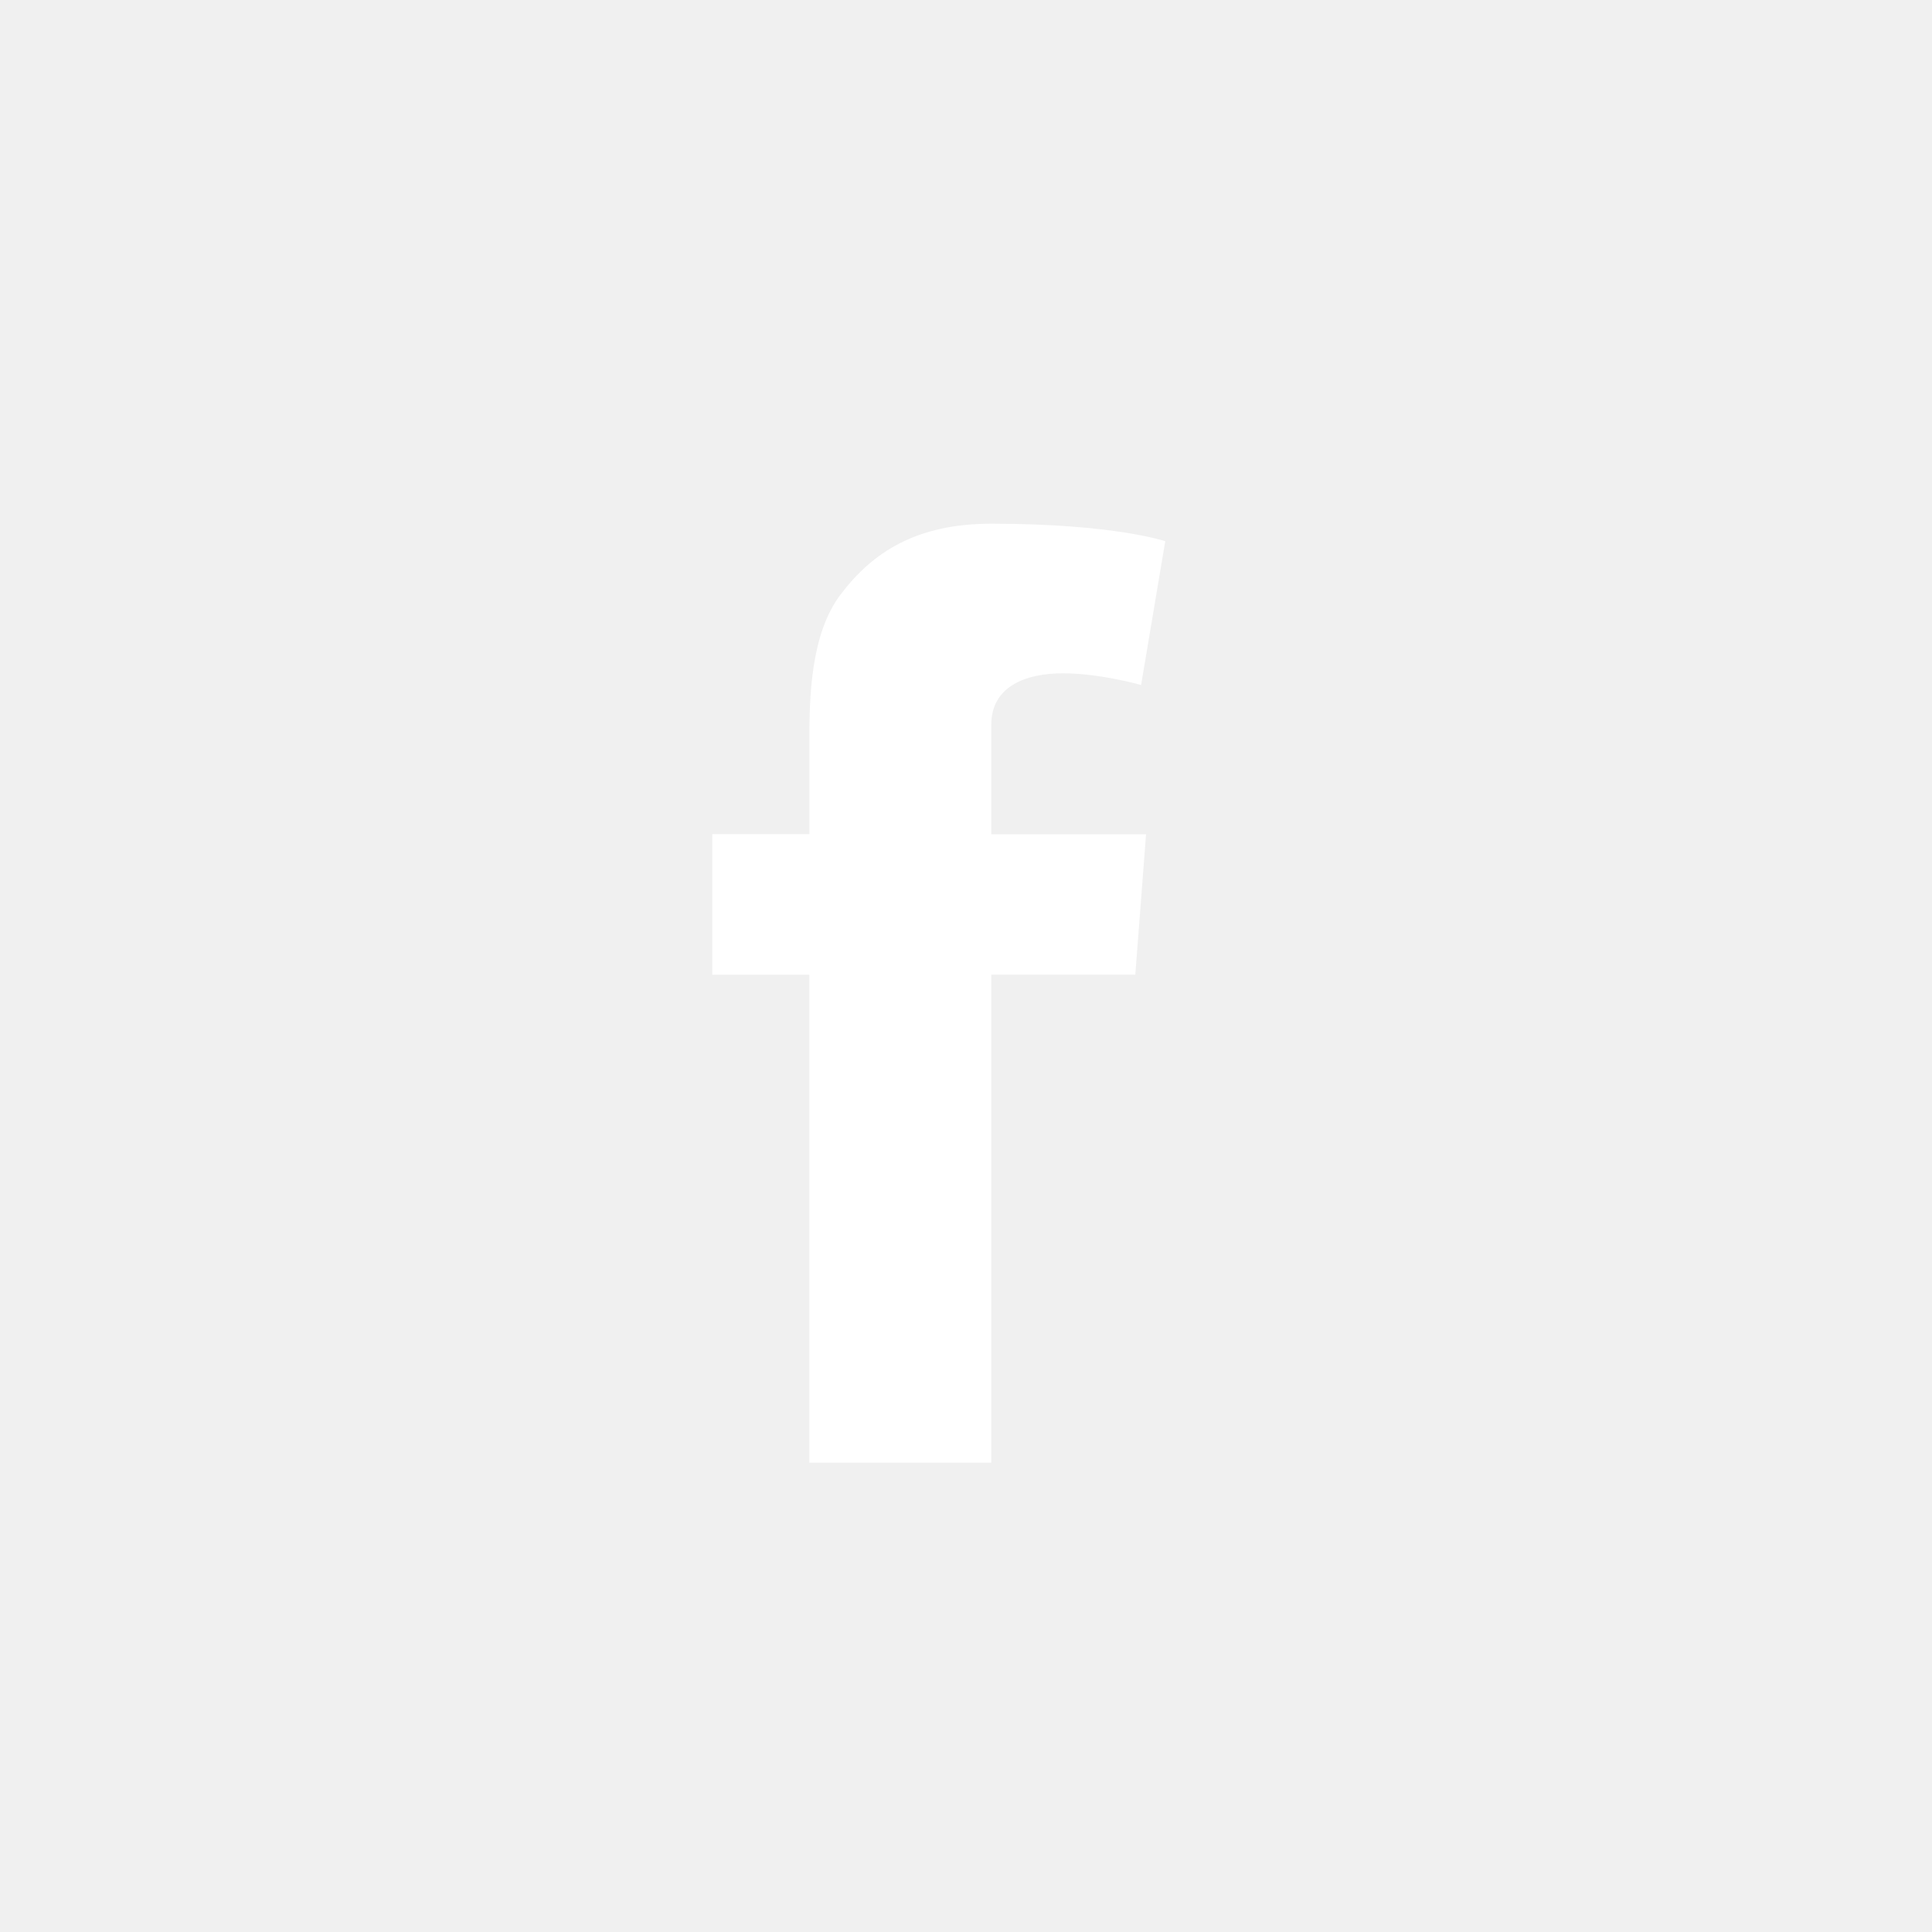
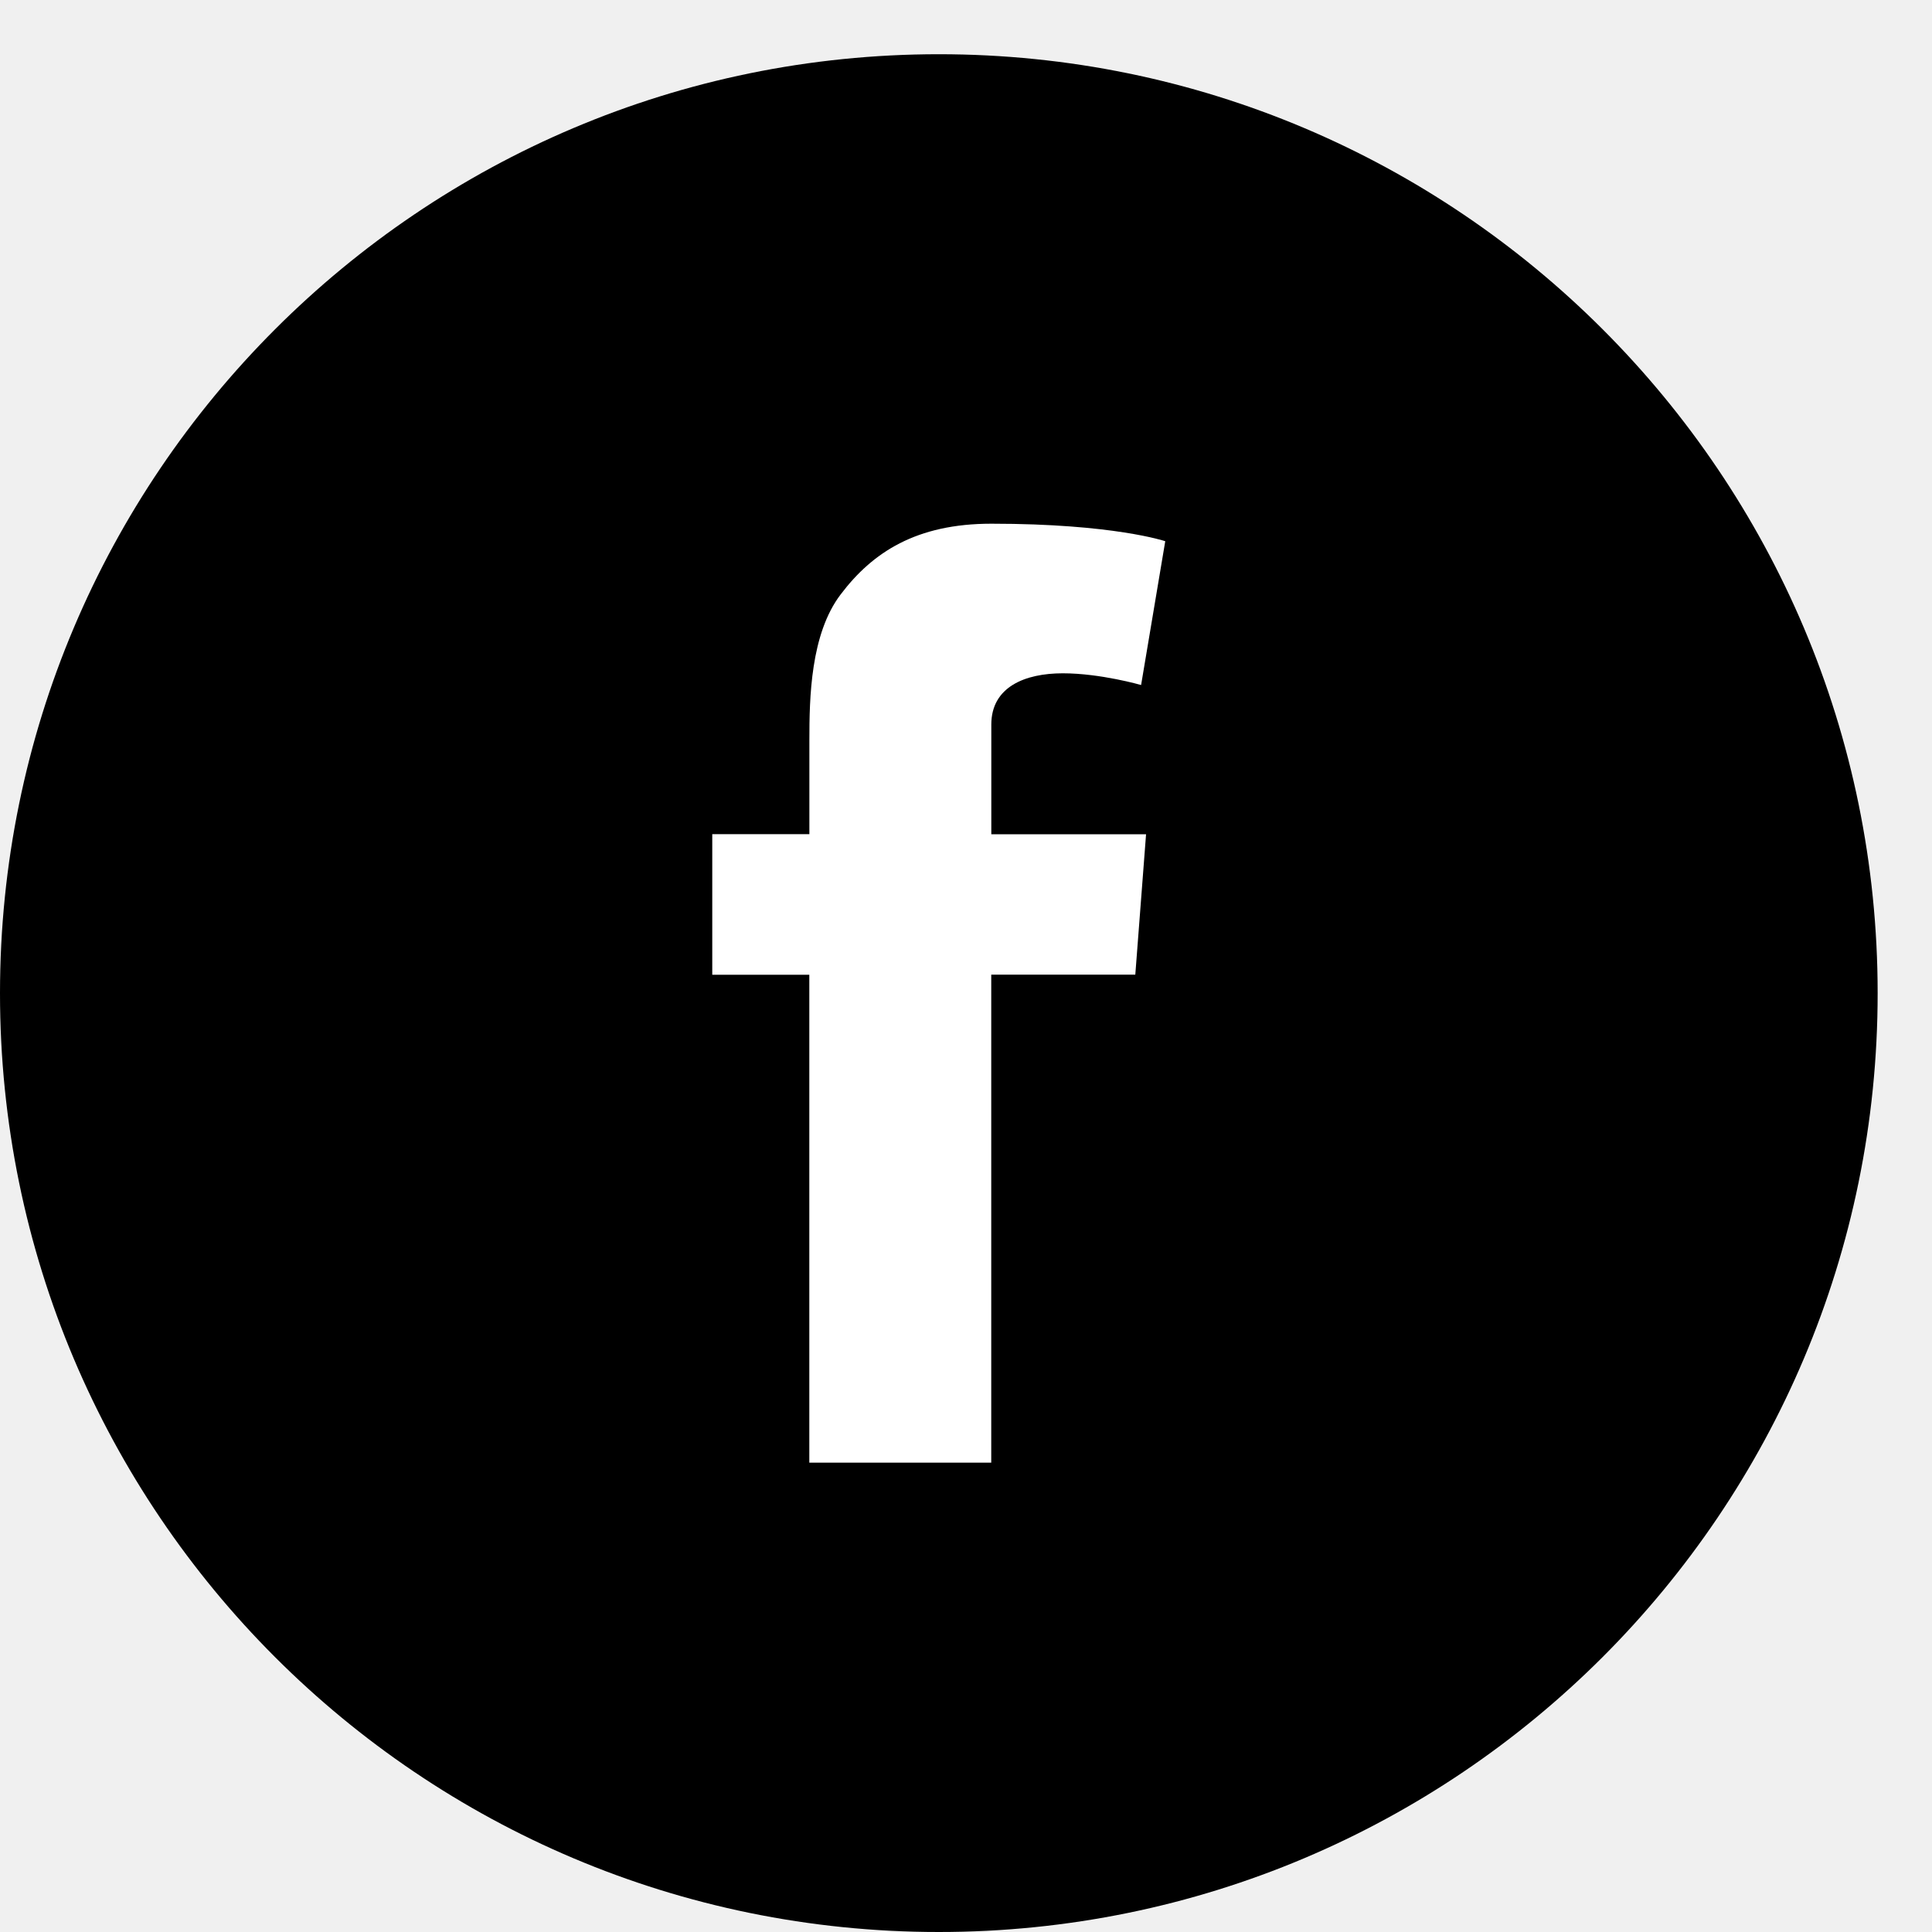
- <svg xmlns="http://www.w3.org/2000/svg" xmlns:xlink="http://www.w3.org/1999/xlink" width="30" height="30" viewBox="0 0 30 30">
+ <svg xmlns="http://www.w3.org/2000/svg" width="30" height="30" viewBox="0 0 30 30">
  <defs>
    <path id="a" d="M0 .843h29.157V30H0" />
  </defs>
  <g fill="" fill-rule="evenodd">
    <g>
-       <mask id="b" fill="none">
-         <use xlink:href="#a" />
-       </mask>
-       <path d="M14.578 30c8.05 0 14.578-6.526 14.578-14.578 0-8.05-6.527-14.58-14.578-14.58C6.528.843 0 7.373 0 15.423 0 23.474 6.527 30 14.578 30" fill="" mask="url(#b)" />
+       <path d="M14.578 30c8.05 0 14.578-6.526 14.578-14.578 0-8.05-6.527-14.58-14.578-14.58C6.528.843 0 7.373 0 15.423 0 23.474 6.527 30 14.578 30" fill="" />
    </g>
    <path d="M11.06 12.953h1.508V11.49c0-.647.016-1.644.486-2.26.494-.653 1.173-1.098 2.34-1.098 1.9 0 2.7.272 2.7.272l-.375 2.233s-.63-.182-1.216-.182c-.585 0-1.11.21-1.11.796v1.703h2.403l-.167 2.18h-2.237v7.578h-2.825v-7.576H11.06v-2.18z" fill="#FFFFFF" />
  </g>
</svg>
